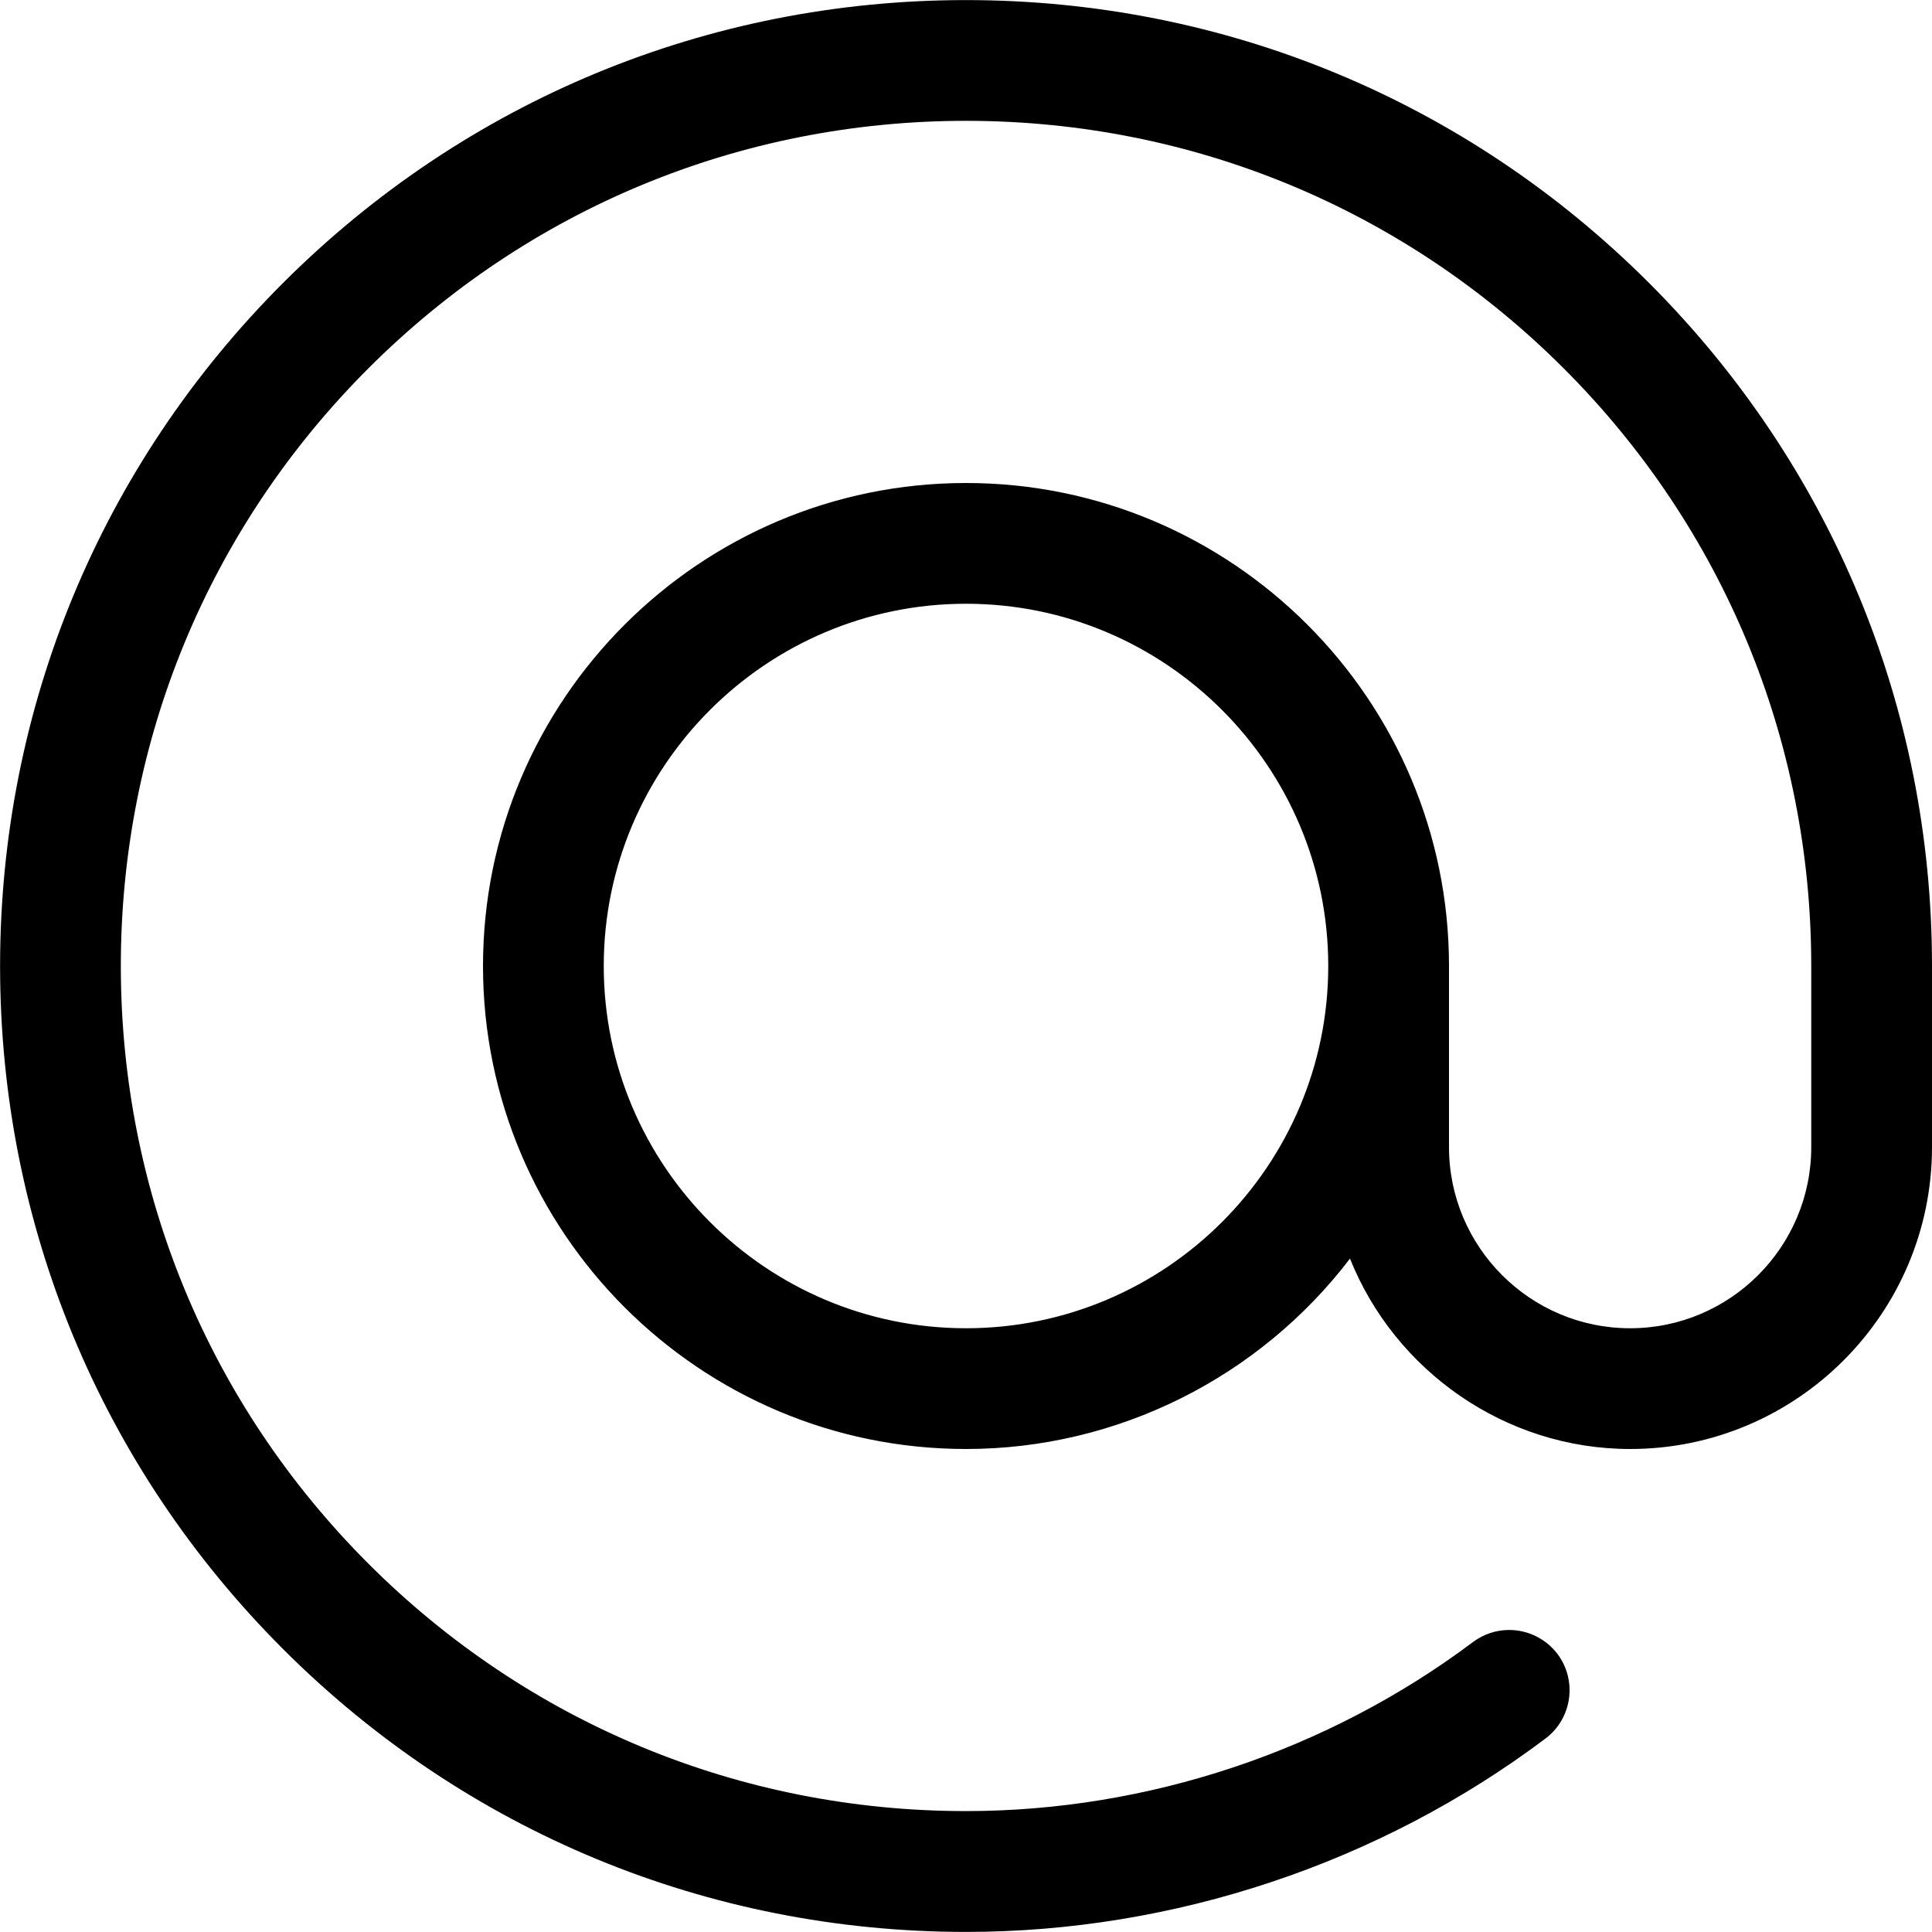
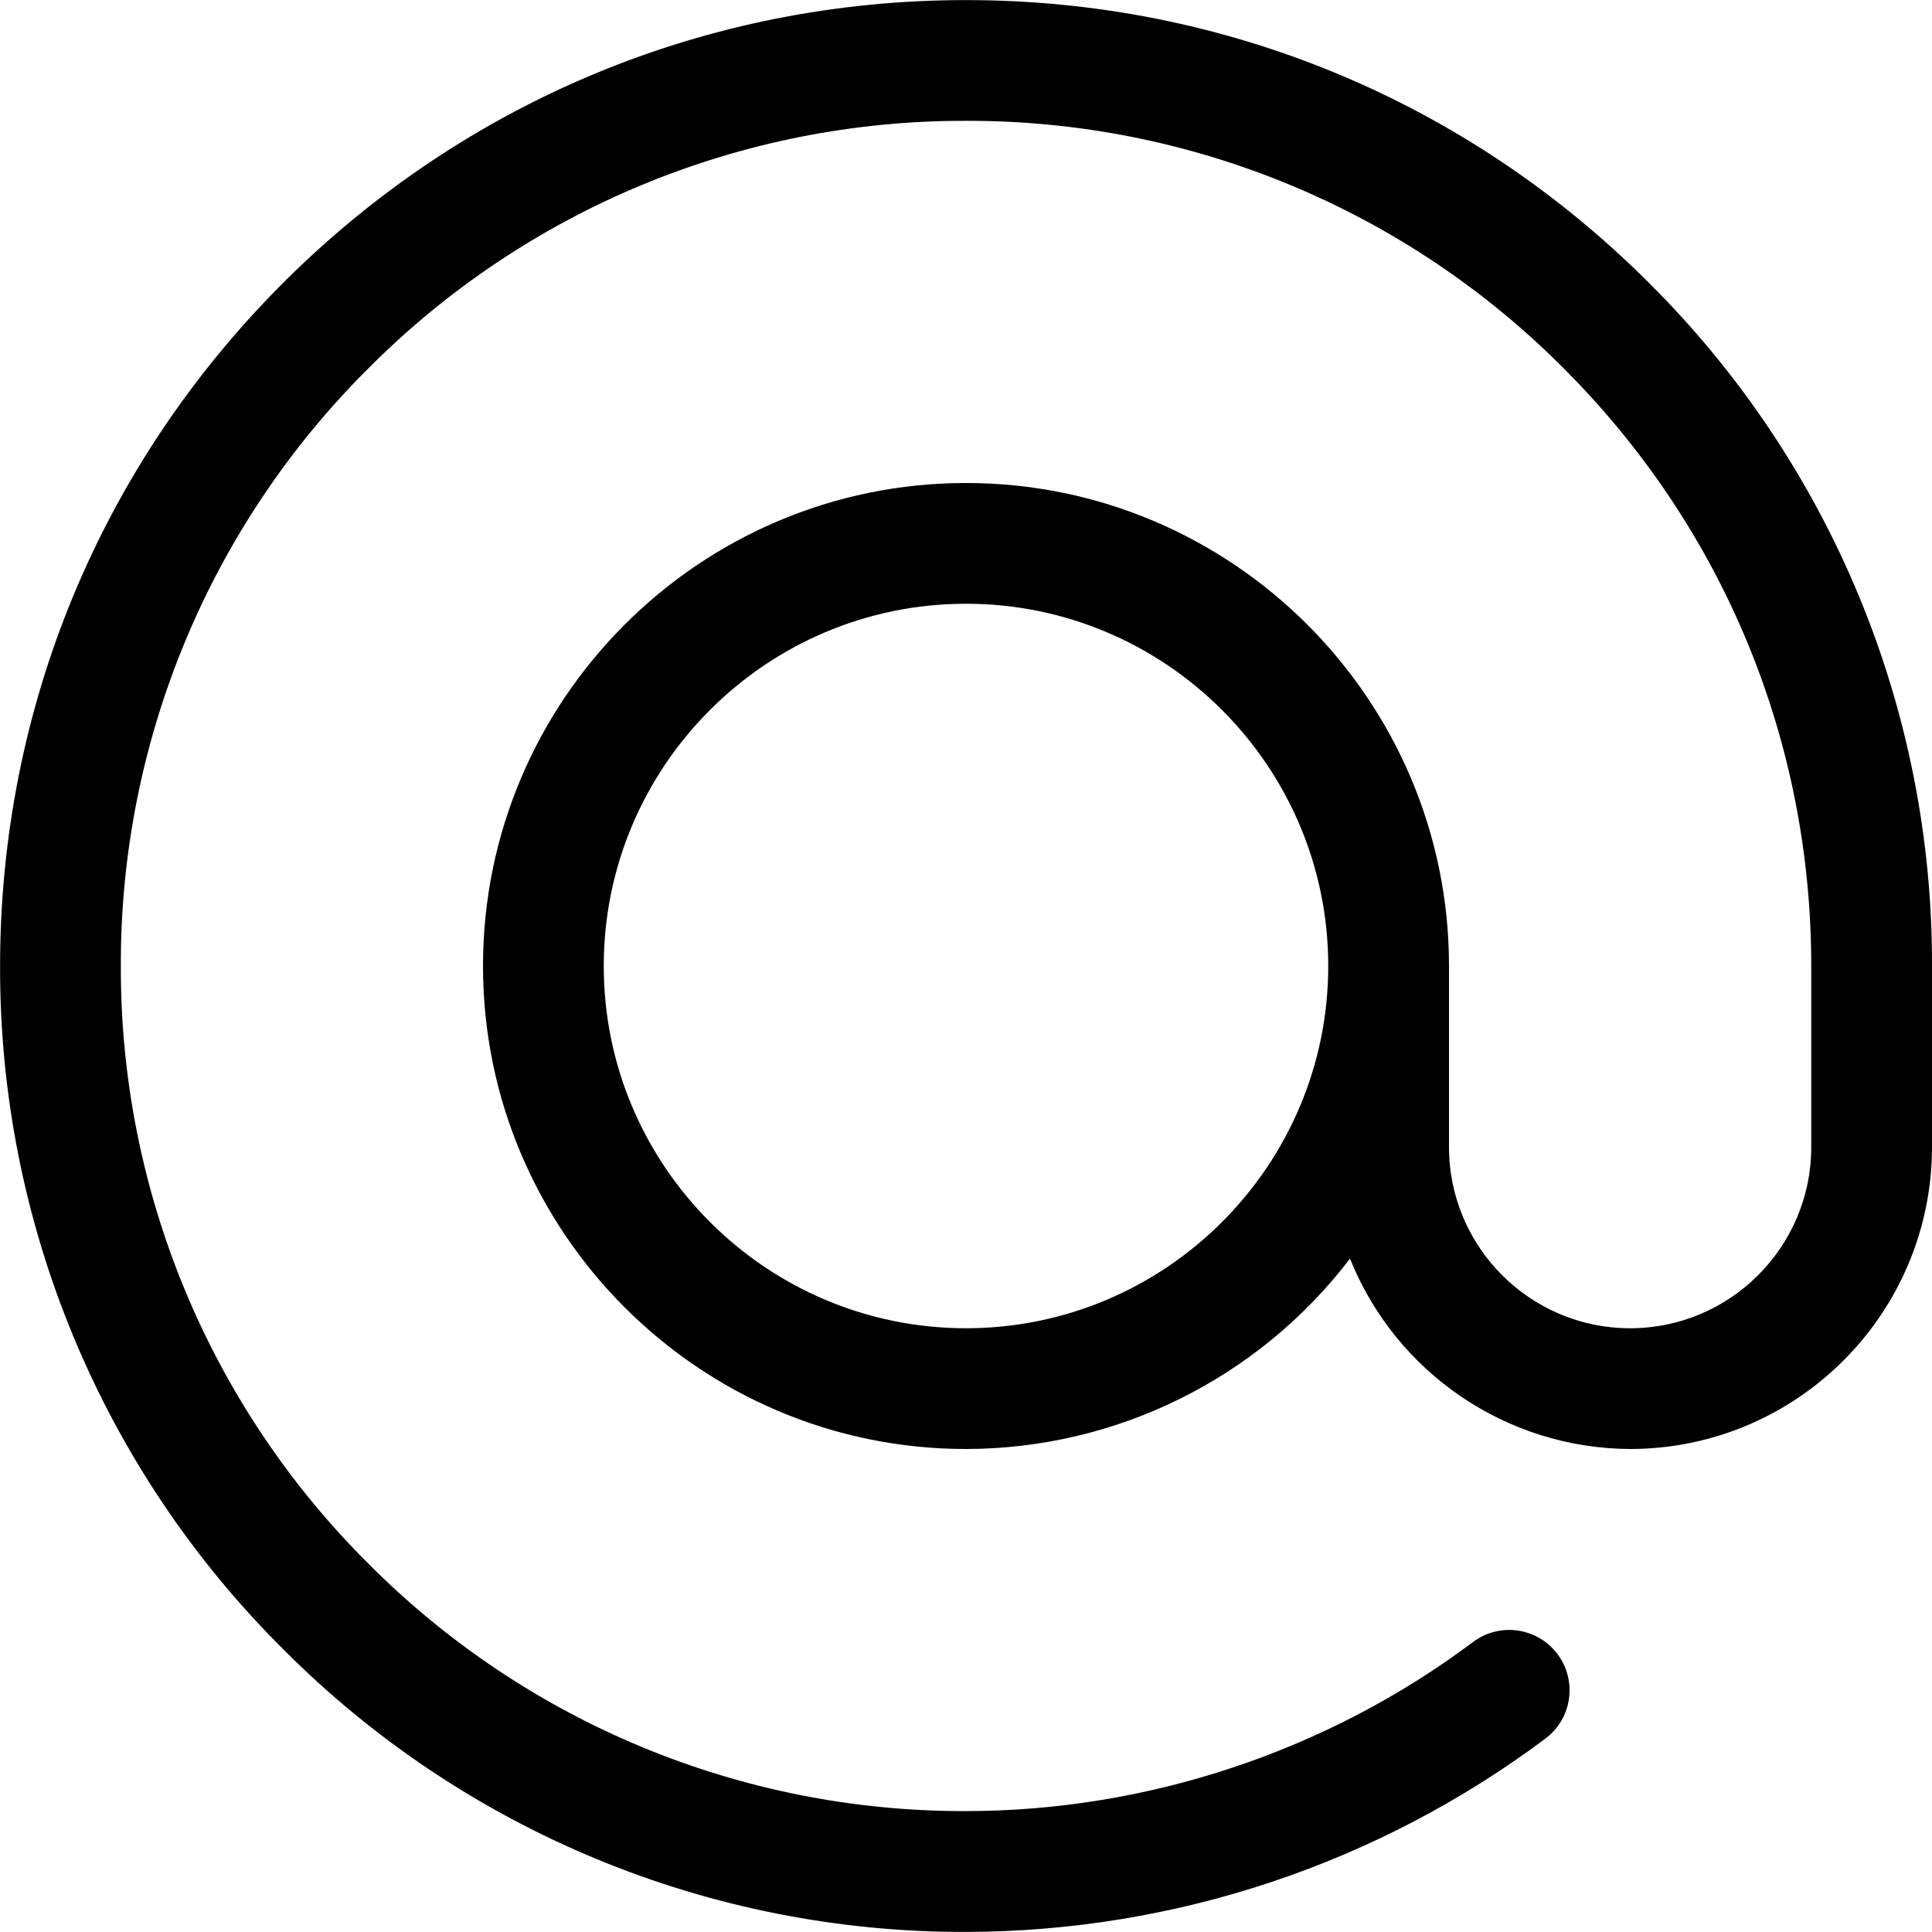
- <svg xmlns="http://www.w3.org/2000/svg" version="1.1" id="Layer_1" x="0px" y="0px" viewBox="0 0 24 24" style="enable-background:new 0 0 24 24;" xml:space="preserve">
-   <g>
-     <path d="M12,23.999c-3.205,0-6.218-1.248-8.484-3.514c-2.266-2.266-3.515-5.279-3.515-8.484c0-3.205,1.248-6.218,3.514-8.485   C5.782,1.25,8.795,0.001,12,0.001s6.218,1.248,8.485,3.514C22.752,5.782,24,8.795,24,12v2.25c0,2.068-1.682,3.75-3.75,3.75   c-1.551,0-2.922-0.971-3.48-2.365C15.643,17.111,13.883,18,12,18c-3.308,0-6-2.692-6-6c0-3.308,2.692-6,6-6c3.308,0,6,2.692,6,6   v2.25c0,1.241,1.009,2.25,2.25,2.25s2.25-1.009,2.25-2.25V12c0-2.804-1.092-5.441-3.075-7.424C17.441,2.593,14.805,1.501,12,1.501   c-2.804,0-5.441,1.092-7.424,3.075c-1.983,1.983-3.075,4.62-3.075,7.424c0,2.805,1.092,5.441,3.075,7.424   c1.983,1.983,4.619,3.074,7.423,3.074c2.257,0,4.494-0.746,6.299-2.1c0.132-0.098,0.287-0.15,0.45-0.15   c0.235,0,0.459,0.112,0.6,0.299c0.248,0.331,0.181,0.802-0.15,1.05C17.137,23.147,14.58,23.999,12,23.999L12,23.999z M12,7.5   c-2.481,0-4.5,2.019-4.5,4.5s2.019,4.5,4.5,4.5c2.481,0,4.5-2.019,4.5-4.5S14.481,7.5,12,7.5z" />
-   </g>
+ <svg xmlns="http://www.w3.org/2000/svg" viewBox="0 0 24 24">
+   <path d="M12 23.999a11.92 11.92 0 01-8.484-3.514 11.92 11.92 0 01-3.515-8.484c0-3.205 1.248-6.218 3.514-8.485C5.782 1.25 8.795.001 12 .001s6.218 1.248 8.485 3.514A11.92 11.92 0 0124 12v2.25A3.754 3.754 0 0120.25 18a3.77 3.77 0 01-3.48-2.365A6.009 6.009 0 0112 18c-3.308 0-6-2.692-6-6s2.692-6 6-6 6 2.692 6 6v2.25c0 1.241 1.009 2.25 2.25 2.25s2.25-1.009 2.25-2.25V12c0-2.804-1.092-5.441-3.075-7.424A10.433 10.433 0 0012 1.501a10.431 10.431 0 00-7.424 3.075A10.431 10.431 0 001.501 12a10.43 10.43 0 003.075 7.424 10.428 10.428 0 007.423 3.074c2.257 0 4.494-.746 6.299-2.1a.749.749 0 11.9 1.199A12.049 12.049 0 0112 23.999zM12 7.5c-2.481 0-4.5 2.019-4.5 4.5s2.019 4.5 4.5 4.5 4.5-2.019 4.5-4.5-2.019-4.5-4.5-4.5z" />
</svg>
